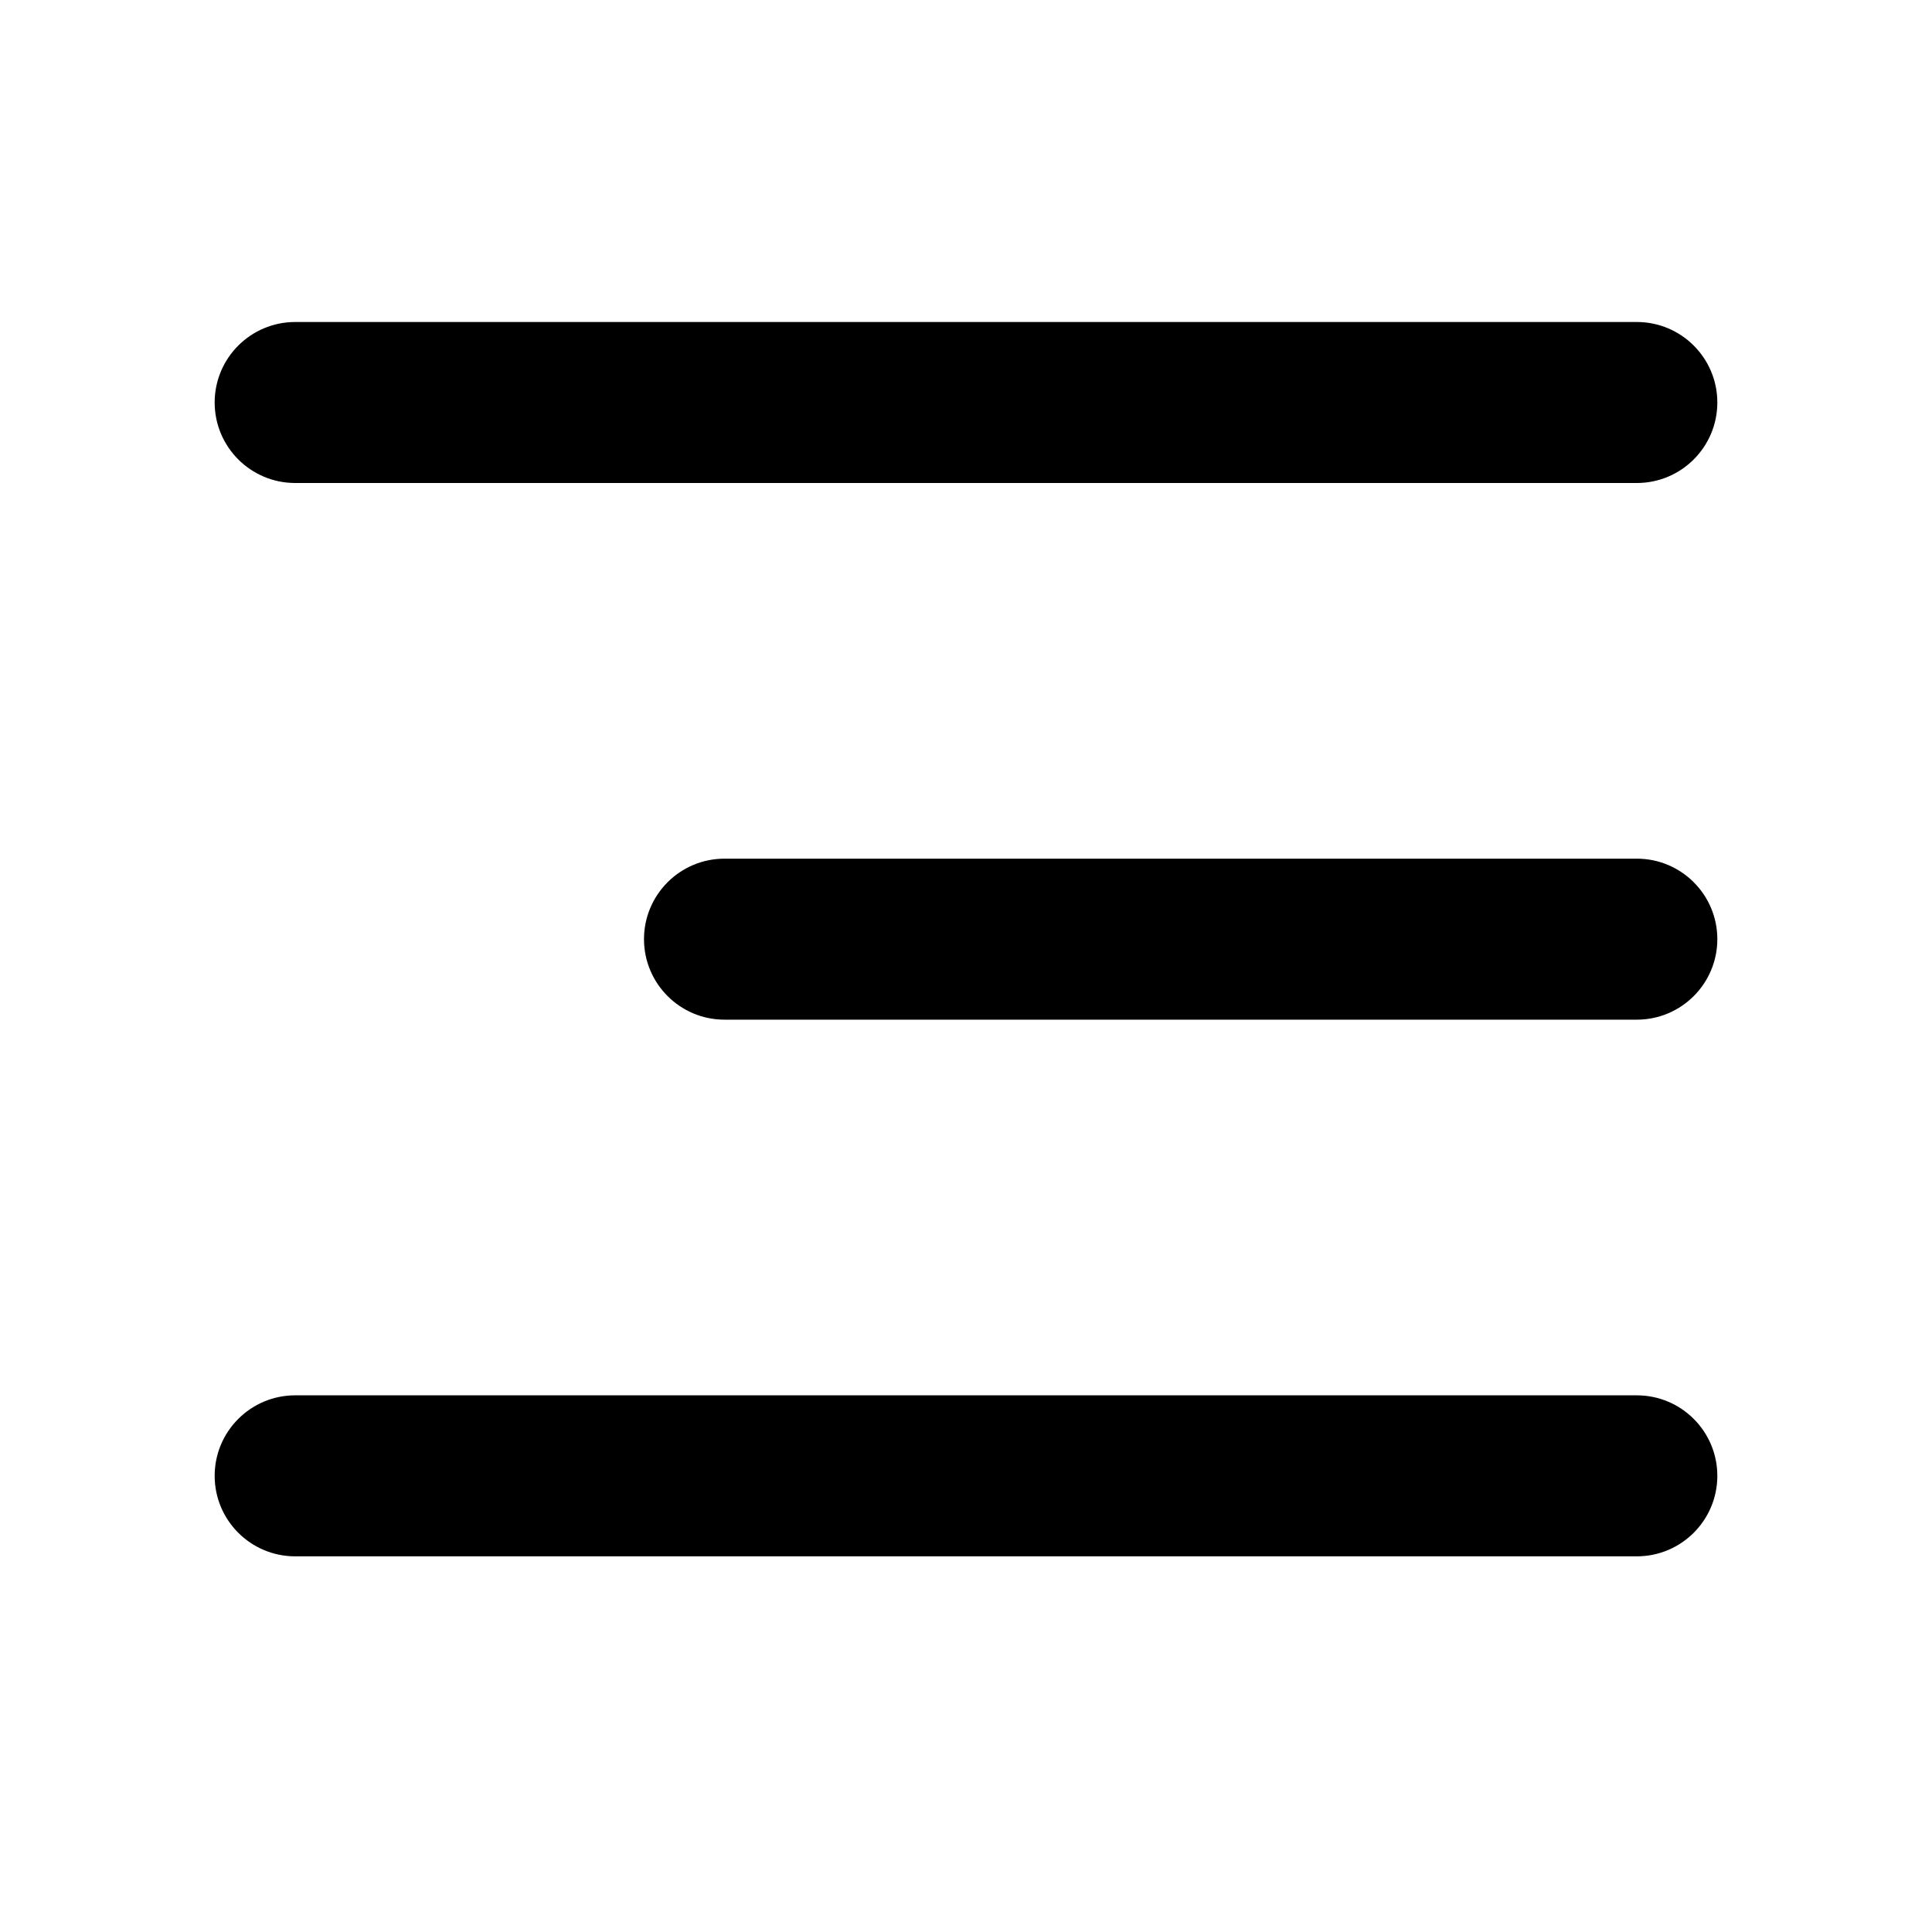
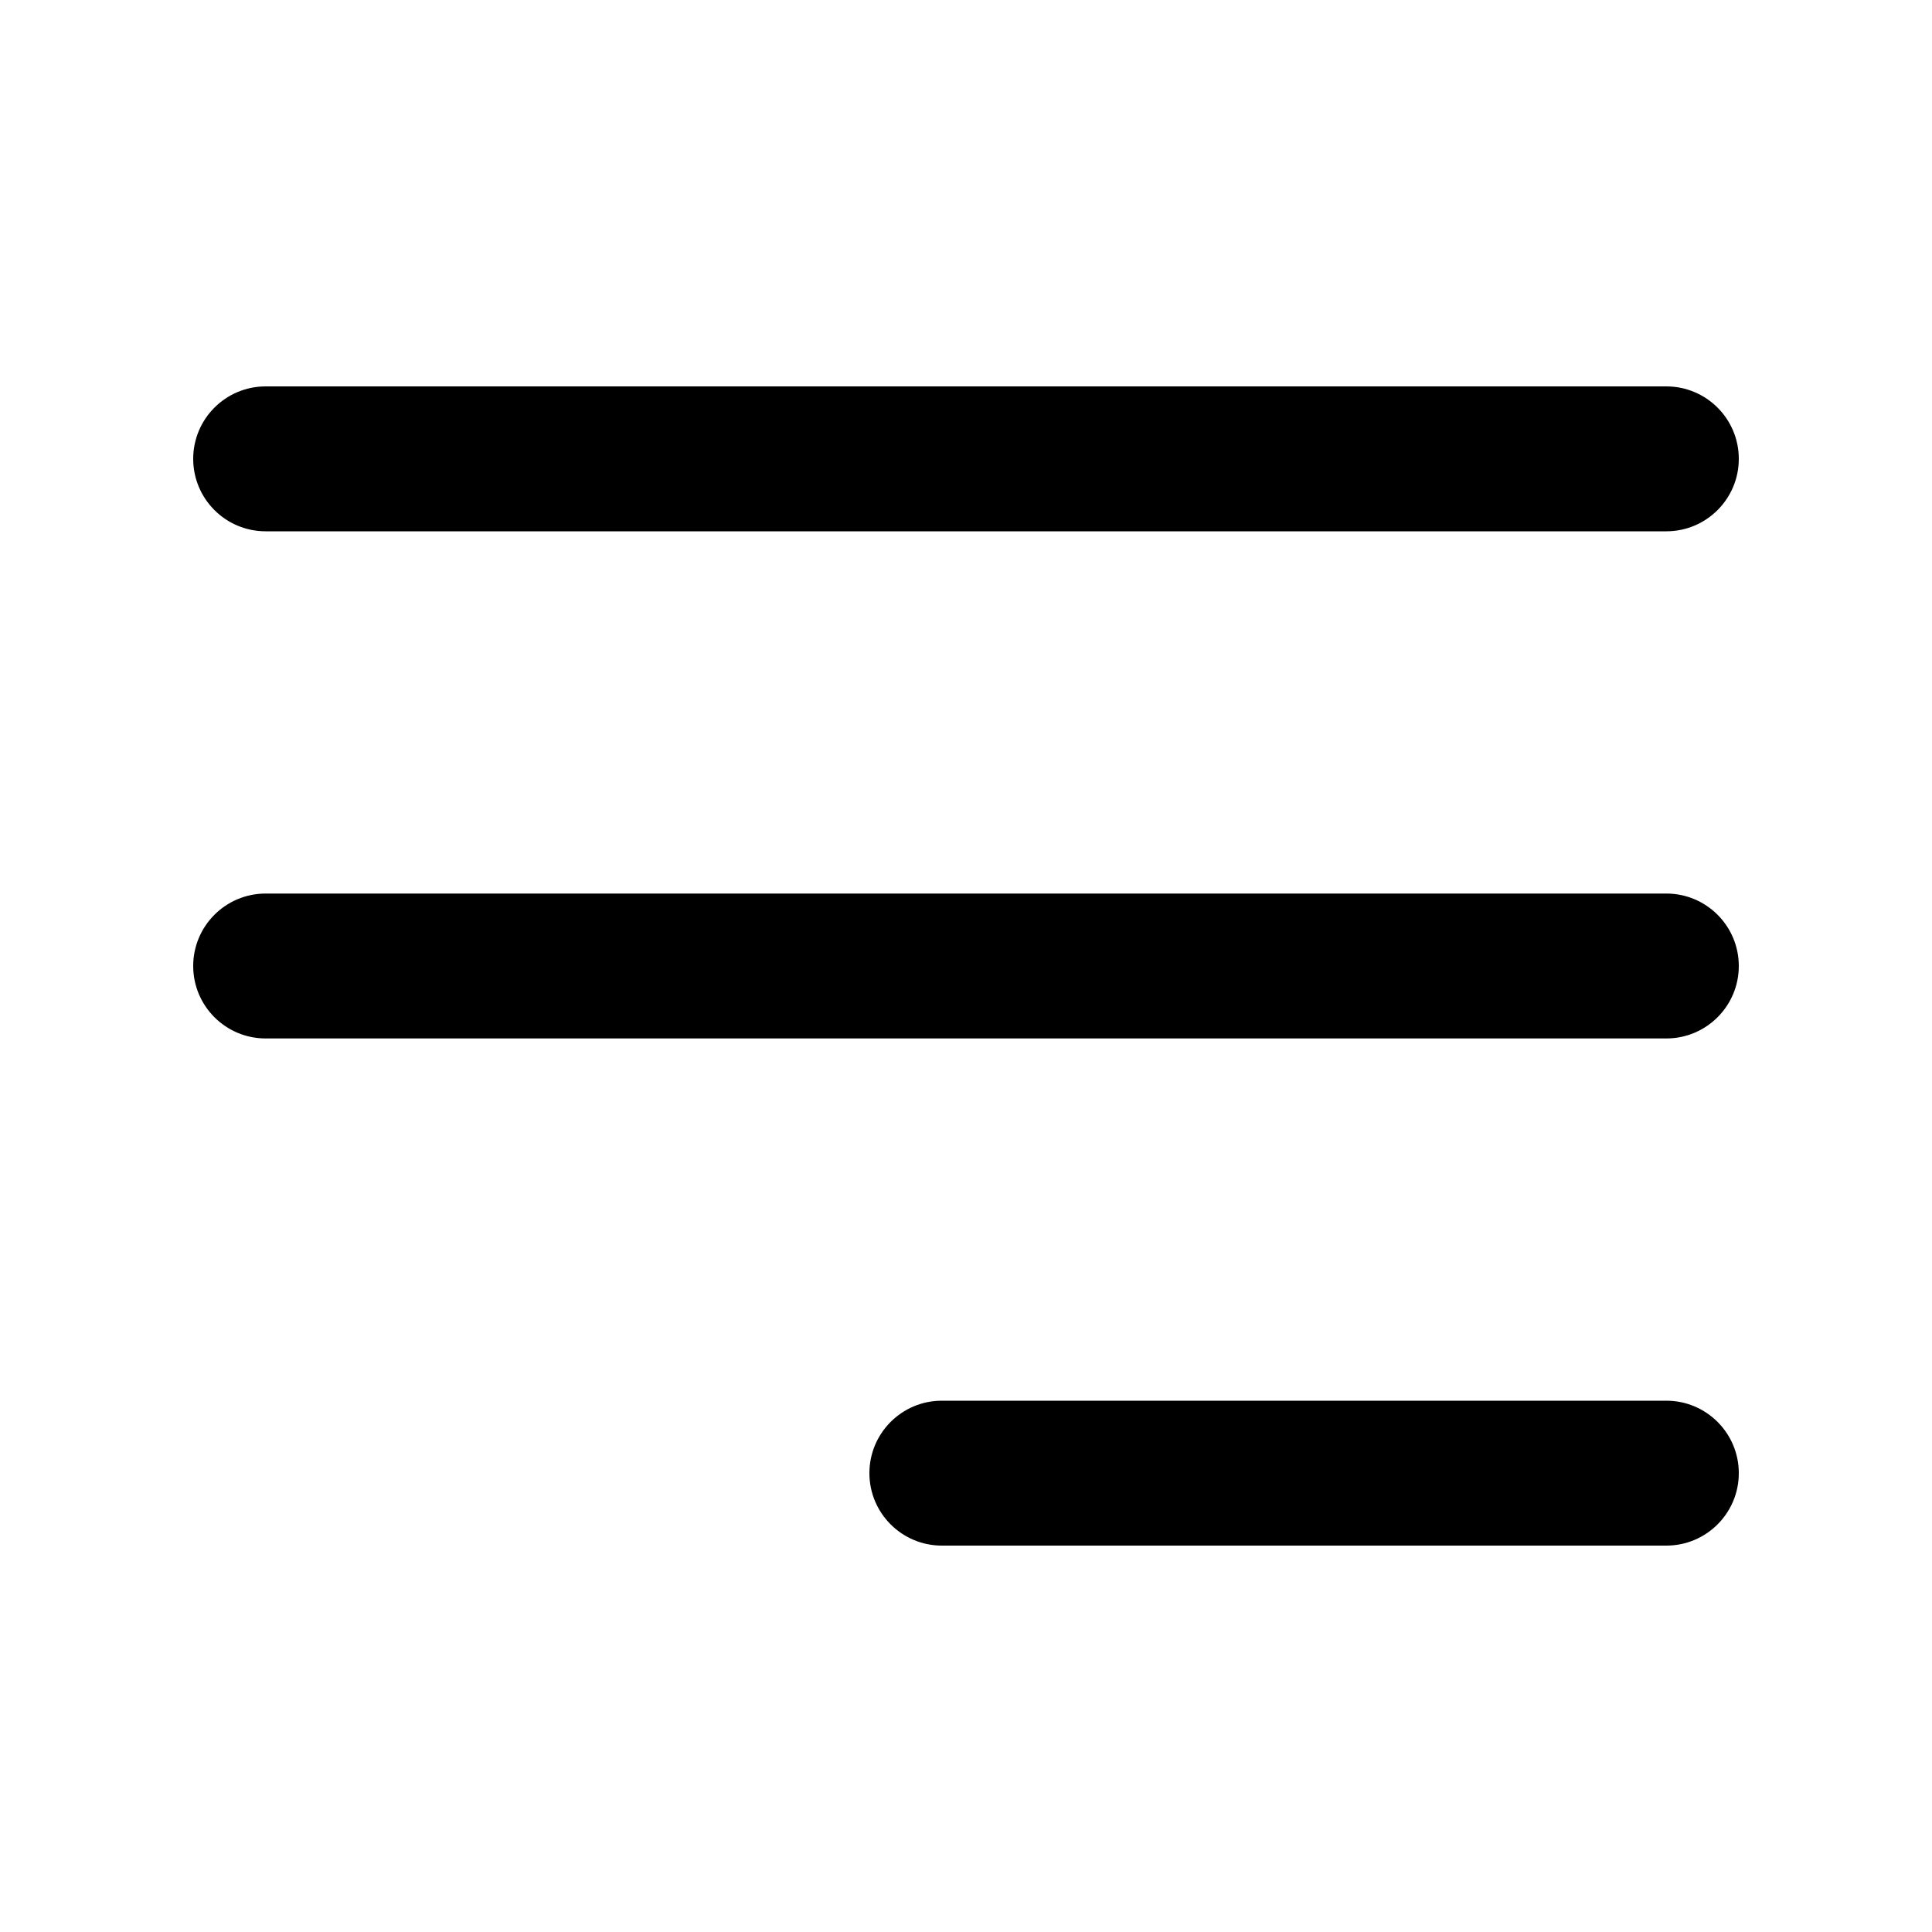
- <svg xmlns="http://www.w3.org/2000/svg" viewBox="0 0 18 18" fill="none">
-   <path d="M2 3.75C2 3.336 2.336 3 2.75 3H15.25C15.664 3 16 3.336 16 3.75C16 4.164 15.664 4.5 15.25 4.5H2.75C2.336 4.5 2 4.164 2 3.75Z" fill="currentColor" />
-   <path d="M6 8.75C6 8.336 6.336 8 6.75 8H15.25C15.664 8 16 8.336 16 8.75C16 9.164 15.664 9.5 15.25 9.5H6.75C6.336 9.5 6 9.164 6 8.75Z" fill="currentColor" />
-   <path d="M2.75 13C2.336 13 2 13.336 2 13.75C2 14.164 2.336 14.5 2.75 14.5H15.25C15.664 14.5 16 14.164 16 13.75C16 13.336 15.664 13 15.25 13H2.75Z" fill="currentColor" />
+ <svg xmlns="http://www.w3.org/2000/svg" viewBox="0 0 20 20" fill="currentColor">
+   <path fill-rule="evenodd" clip-rule="evenodd" d="M18 4.75C18 4.336 17.664 4 17.25 4H2.75C2.336 4 2 4.336 2 4.75C2 5.164 2.336 5.5 2.75 5.5H17.25C17.664 5.5 18 5.164 18 4.75ZM18 15.25C18 14.836 17.664 14.5 17.25 14.5H9.75C9.336 14.5 9 14.836 9 15.25C9 15.664 9.336 16 9.75 16H17.25C17.664 16 18 15.664 18 15.25Z" />
+   <path fill-rule="evenodd" clip-rule="evenodd" d="M18 10C18 9.586 17.664 9.25 17.25 9.25H2.75C2.336 9.25 2 9.586 2 10C2 10.414 2.336 10.75 2.75 10.75H17.25C17.664 10.75 18 10.414 18 10Z" />
</svg>
